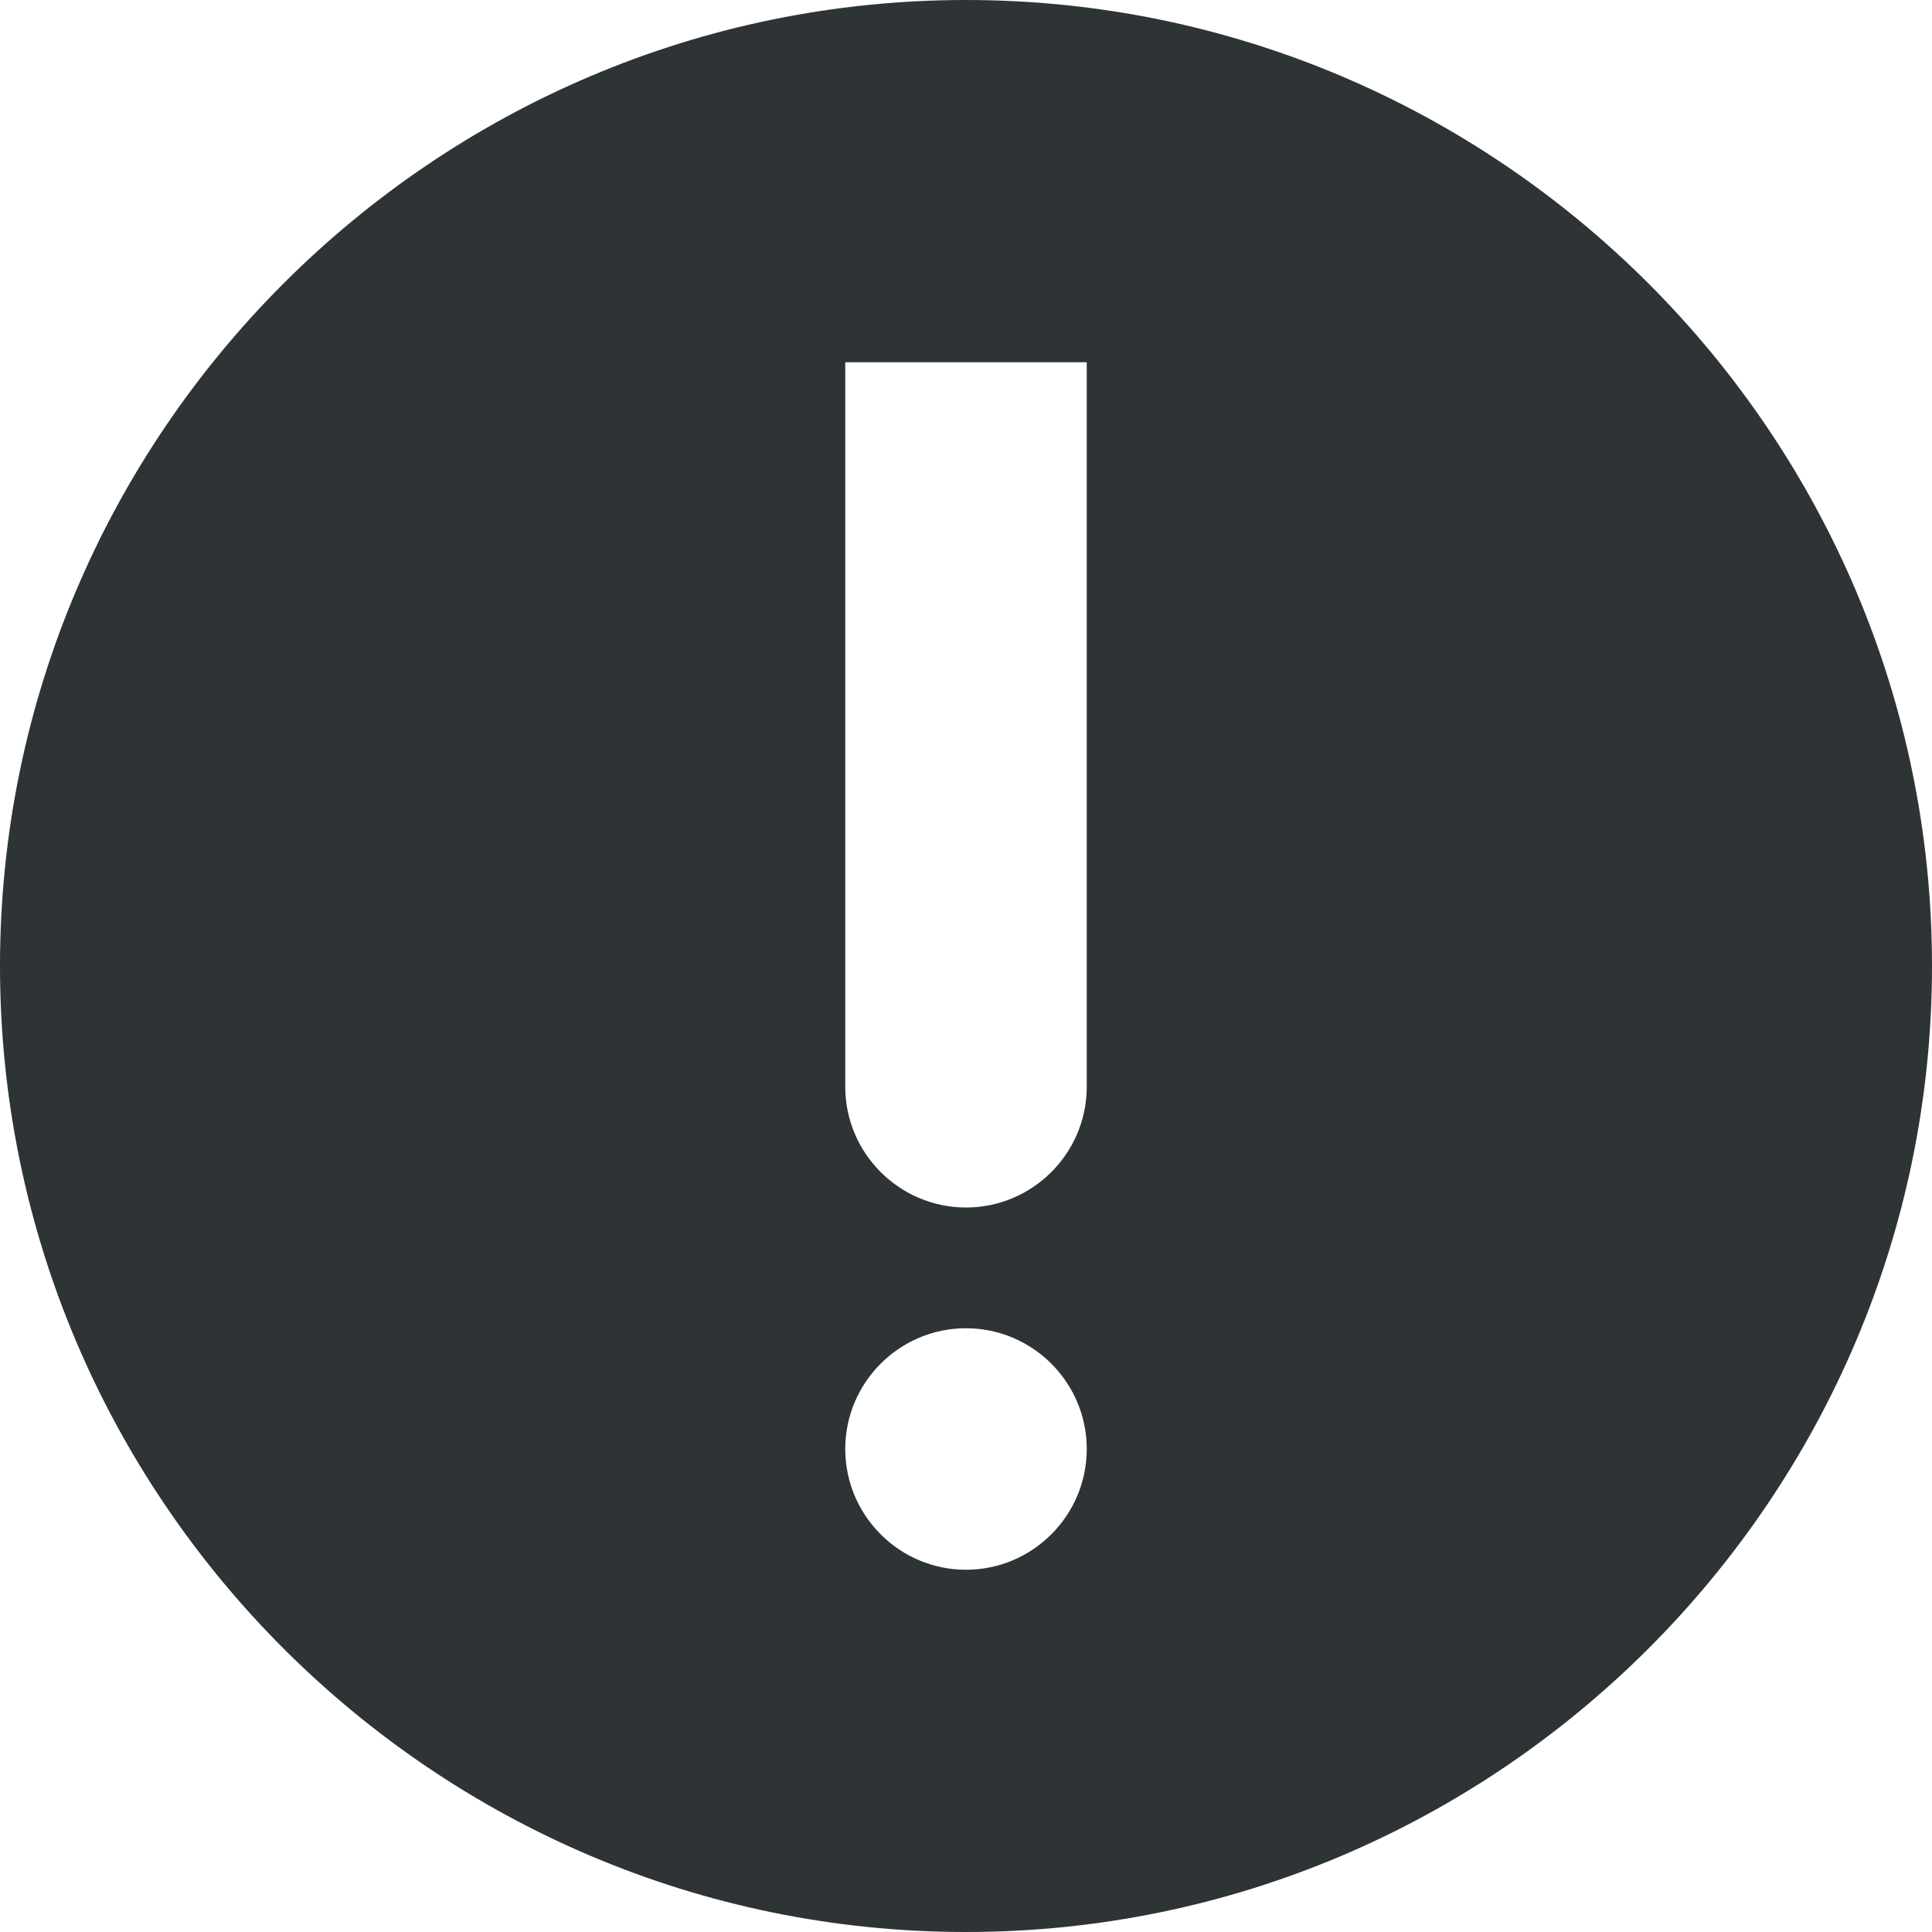
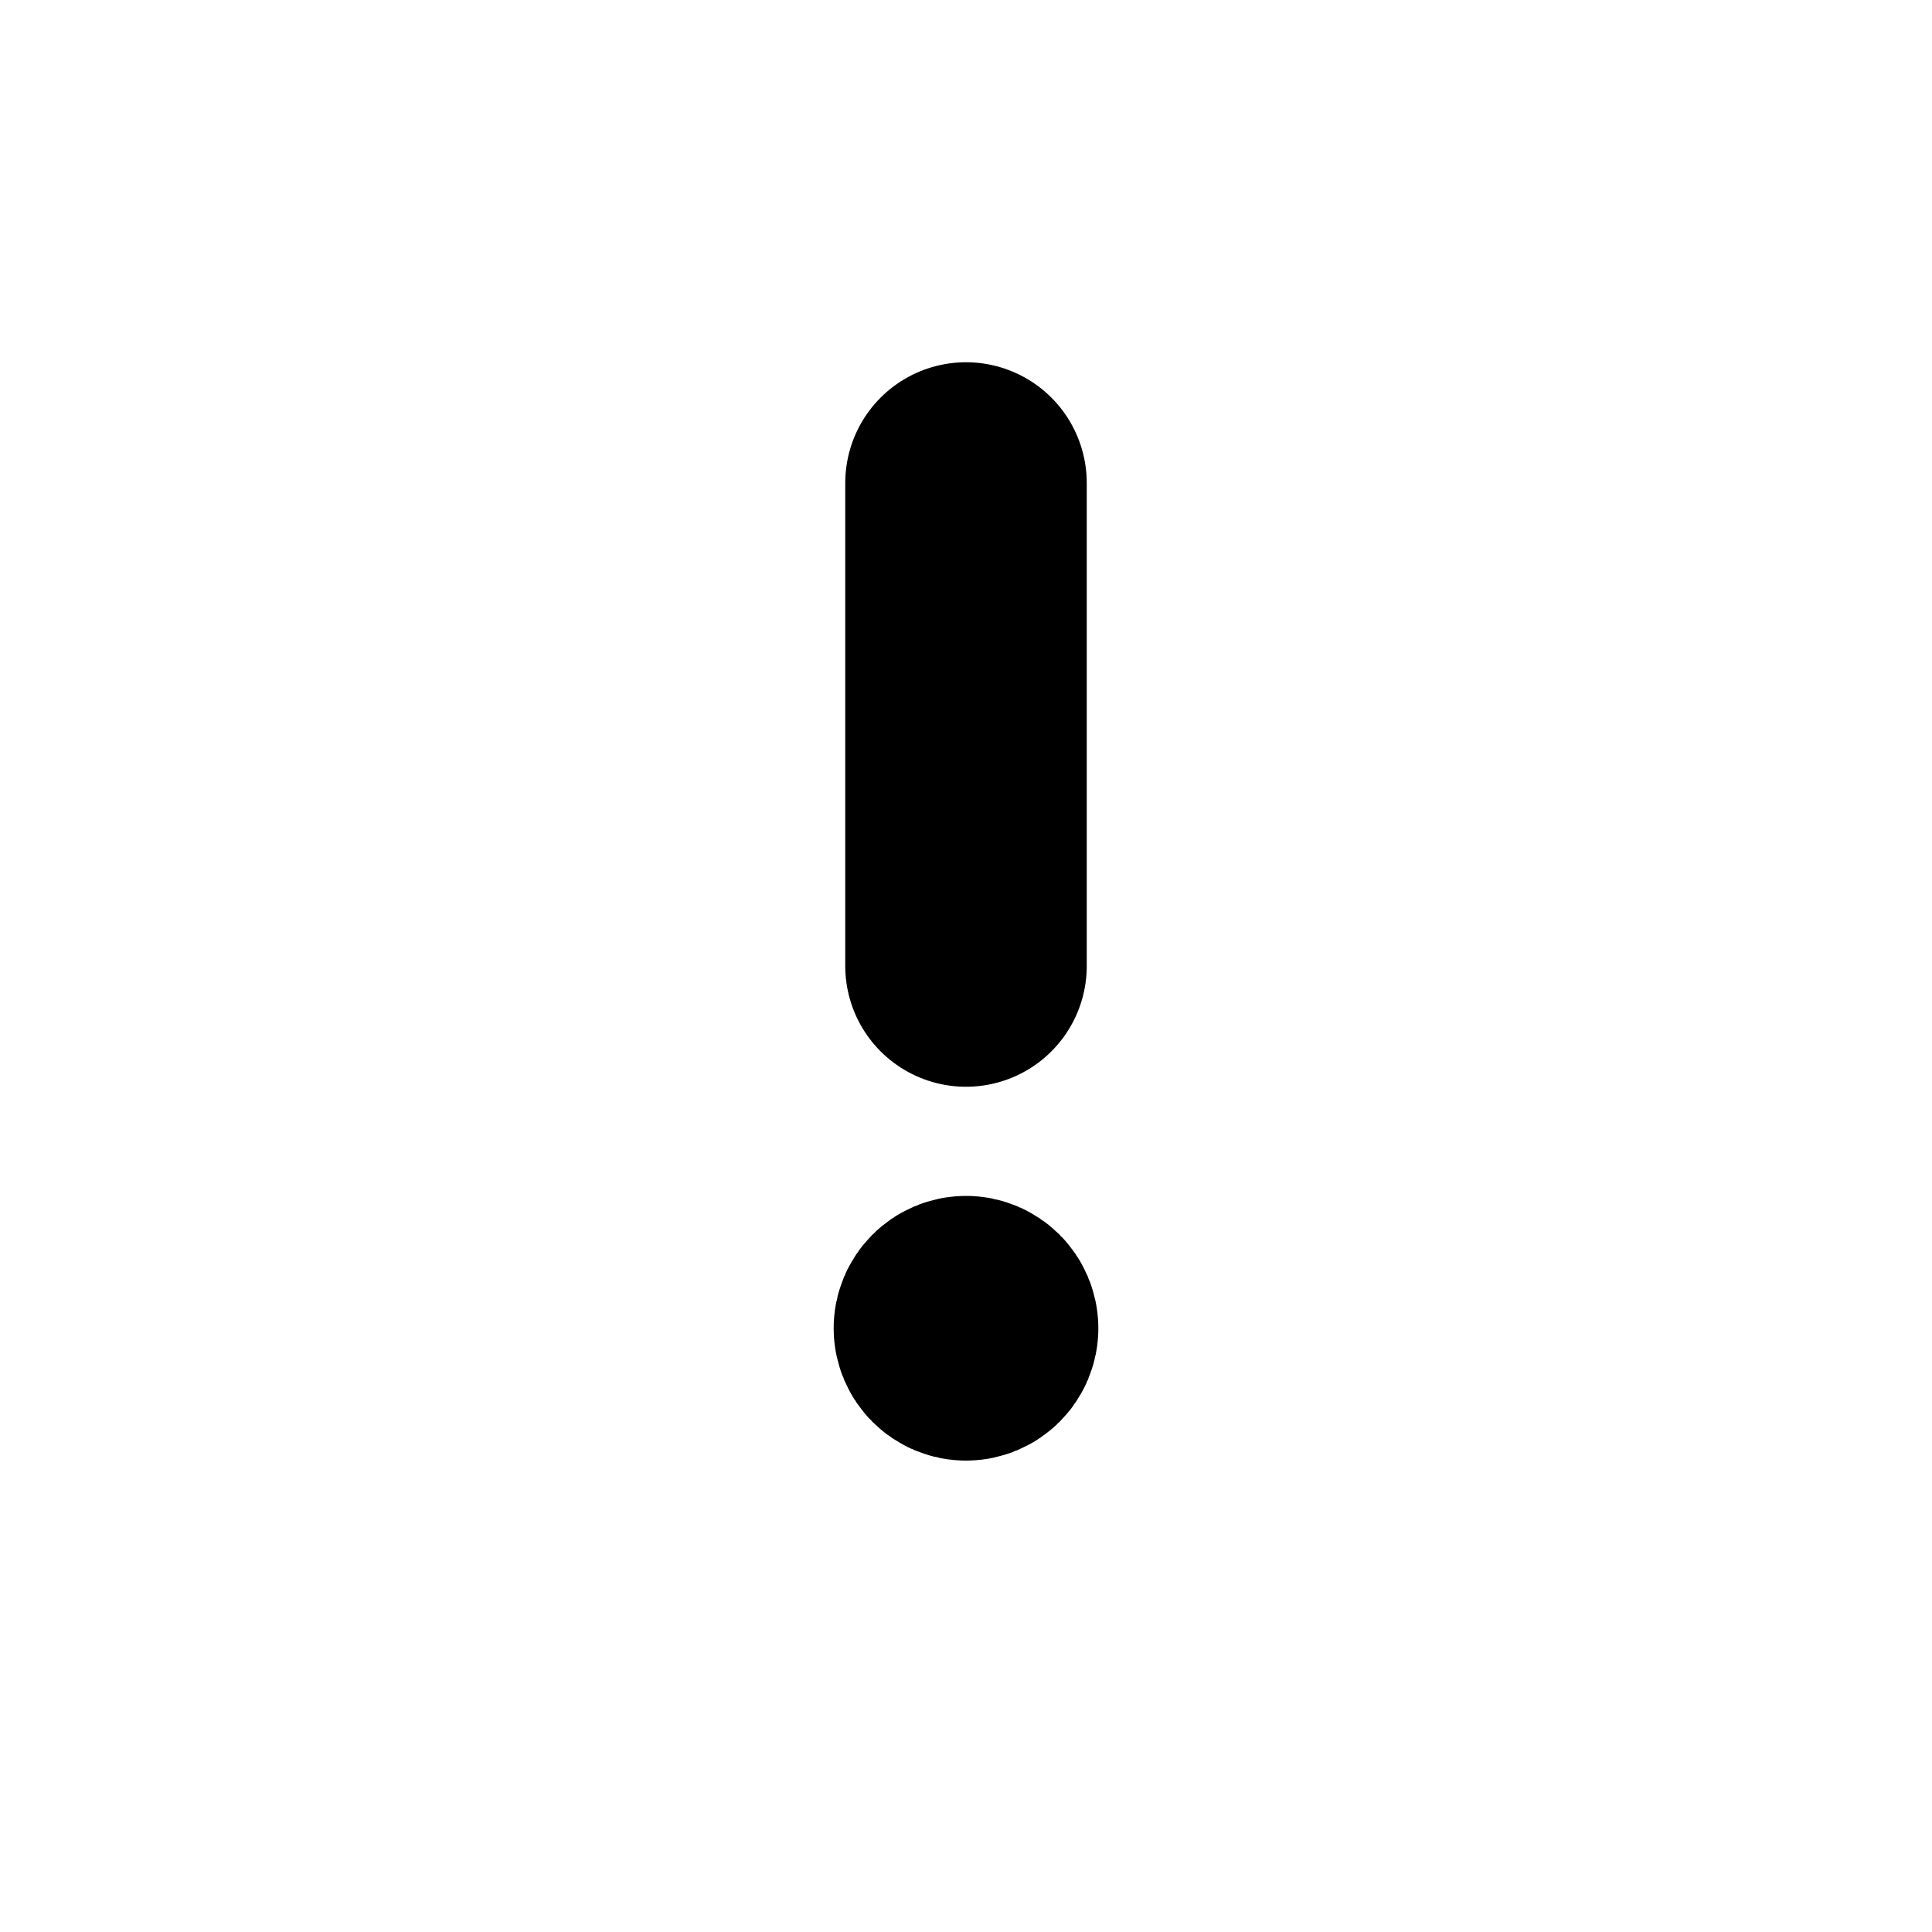
- <svg xmlns="http://www.w3.org/2000/svg" height="16px" viewBox="0 0 16 16" width="16px">
-   <path d="m 8 0 c -4.406 0 -8 3.594 -8 8 s 3.594 8 8 8 s 8 -3.594 8 -8 s -3.594 -8 -8 -8 z m 1 3 v 6 c 0 0.551 -0.449 1 -1 1 s -1 -0.449 -1 -1 v -6 z m -1 8 c 0.551 0 1 0.449 1 1 s -0.449 1 -1 1 s -1 -0.449 -1 -1 s 0.449 -1 1 -1 z m 0 0" fill="#2e3436" />
+ <svg xmlns:ns0="https://www.gtk.org/grappa" width="16" height="16" ns0:version="1" ns0:keywords="round important warning attention explamation mark" ns0:state="0">
+   <path d="M 15 8 o 0 7, -7 7, 0.707 o -7 0, -7 -7, 0.707 o 0 -7, 7 -7, 0.707 o 7 0, 7 7, 0.707 z" id="path0" stroke-width="2" stroke-linecap="round" stroke-linejoin="round" stroke="rgb(0,0,0)" fill="none" class="foreground-stroke transparent-fill" />
+   <path d="M 8.096 11 C 8.096 11.053, 8.053 11.096, 8 11.096 C 7.947 11.096, 7.904 11.053, 7.904 11 C 7.904 10.947, 7.947 10.904, 8 10.904 C 8.053 10.904, 8.096 10.947, 8.096 11 M 8 4 L 8 8" id="path1" stroke-width="2" stroke-linecap="round" stroke-linejoin="round" stroke="rgb(0,0,0)" fill="none" class="foreground-stroke transparent-fill" />
</svg>
